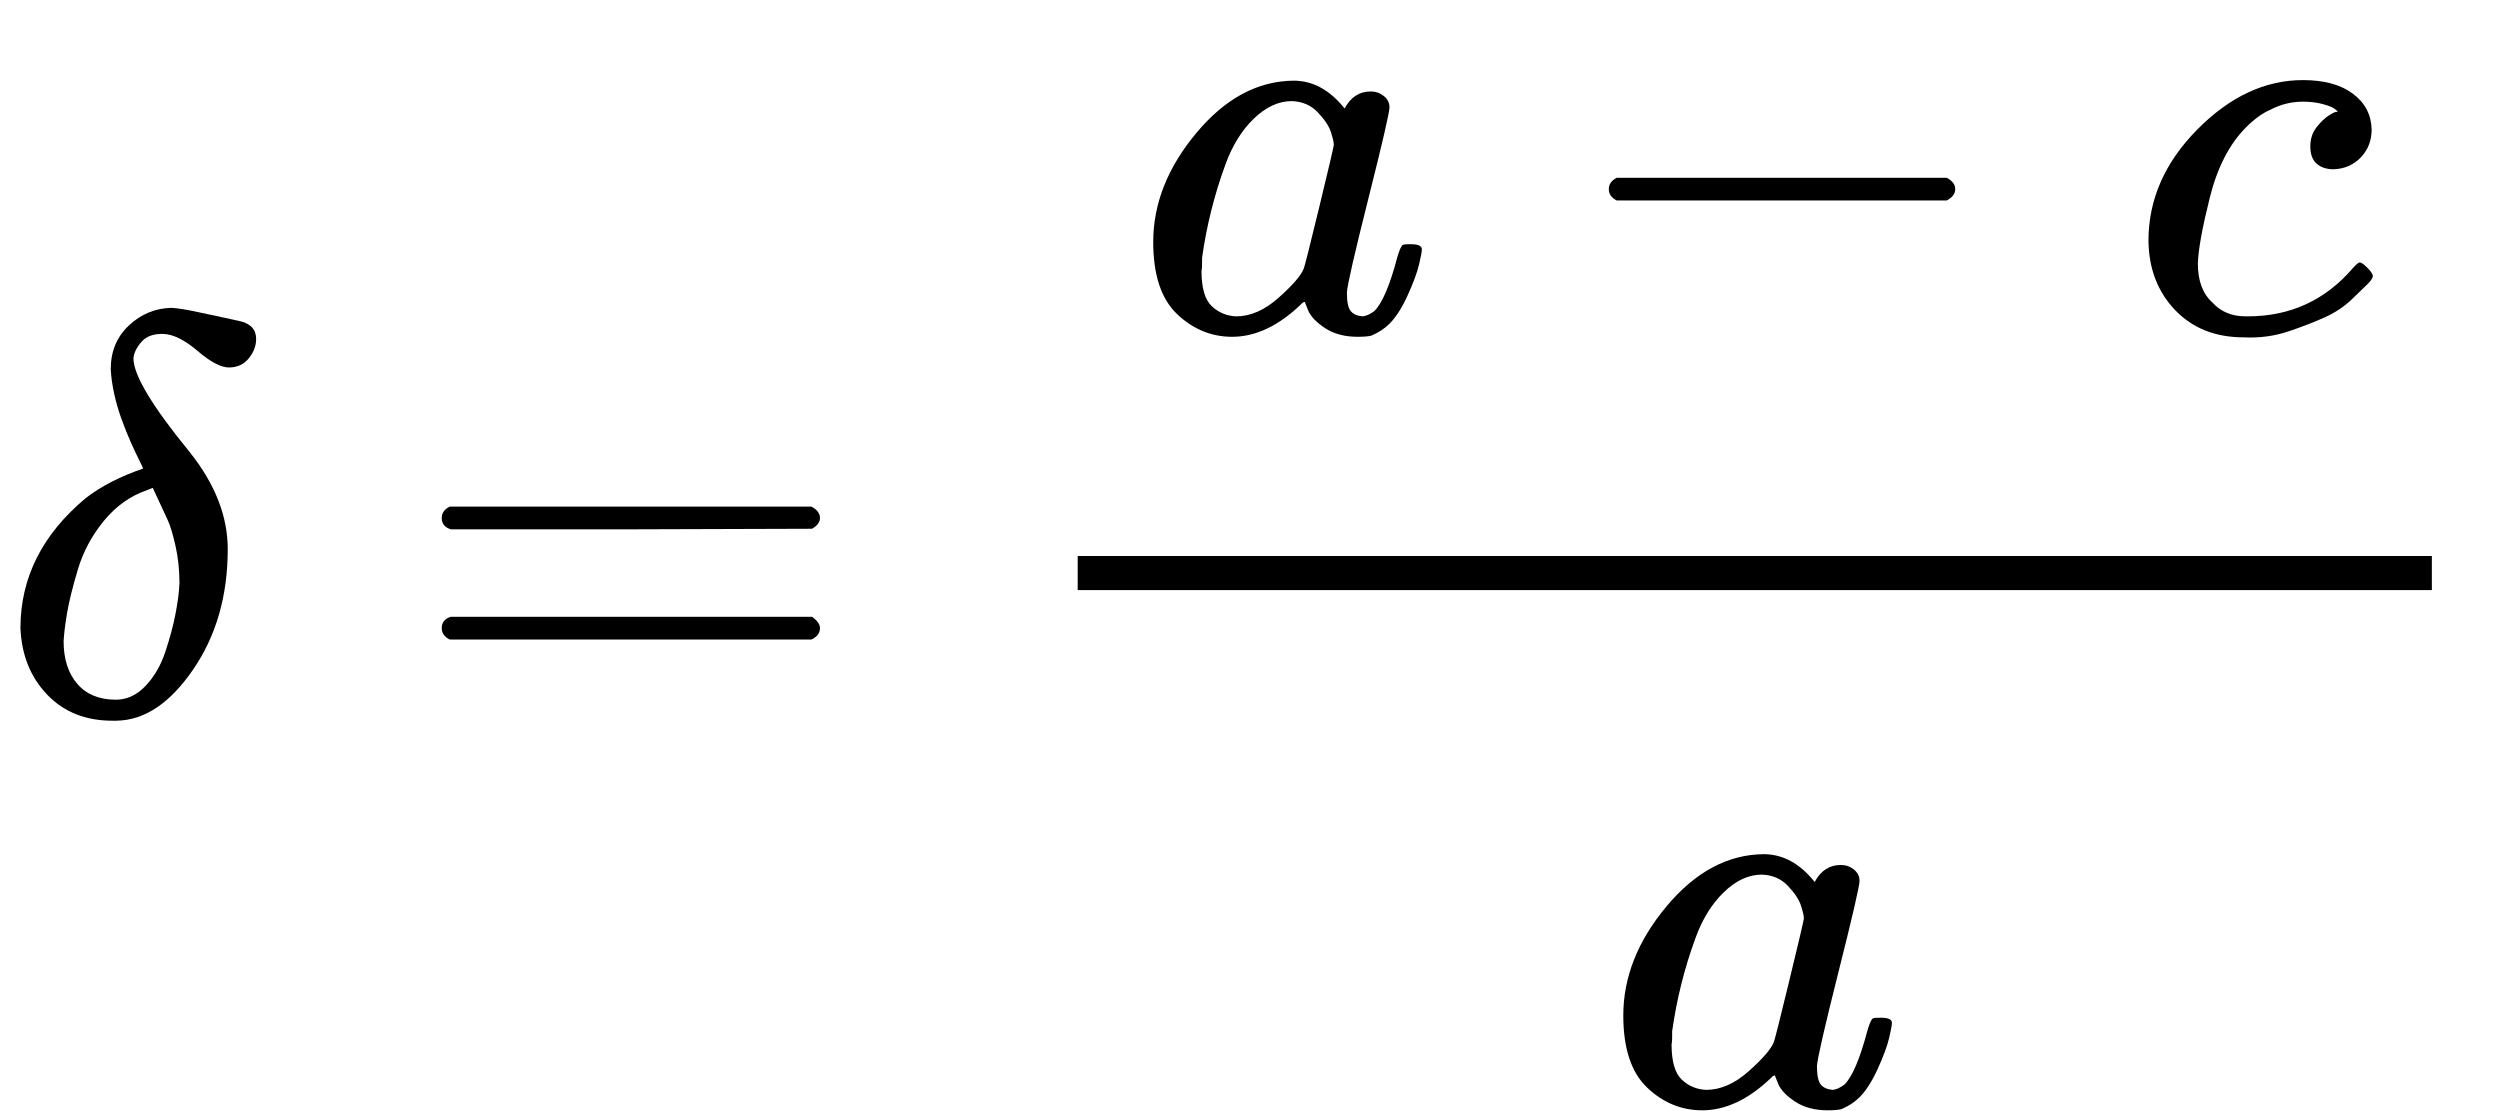
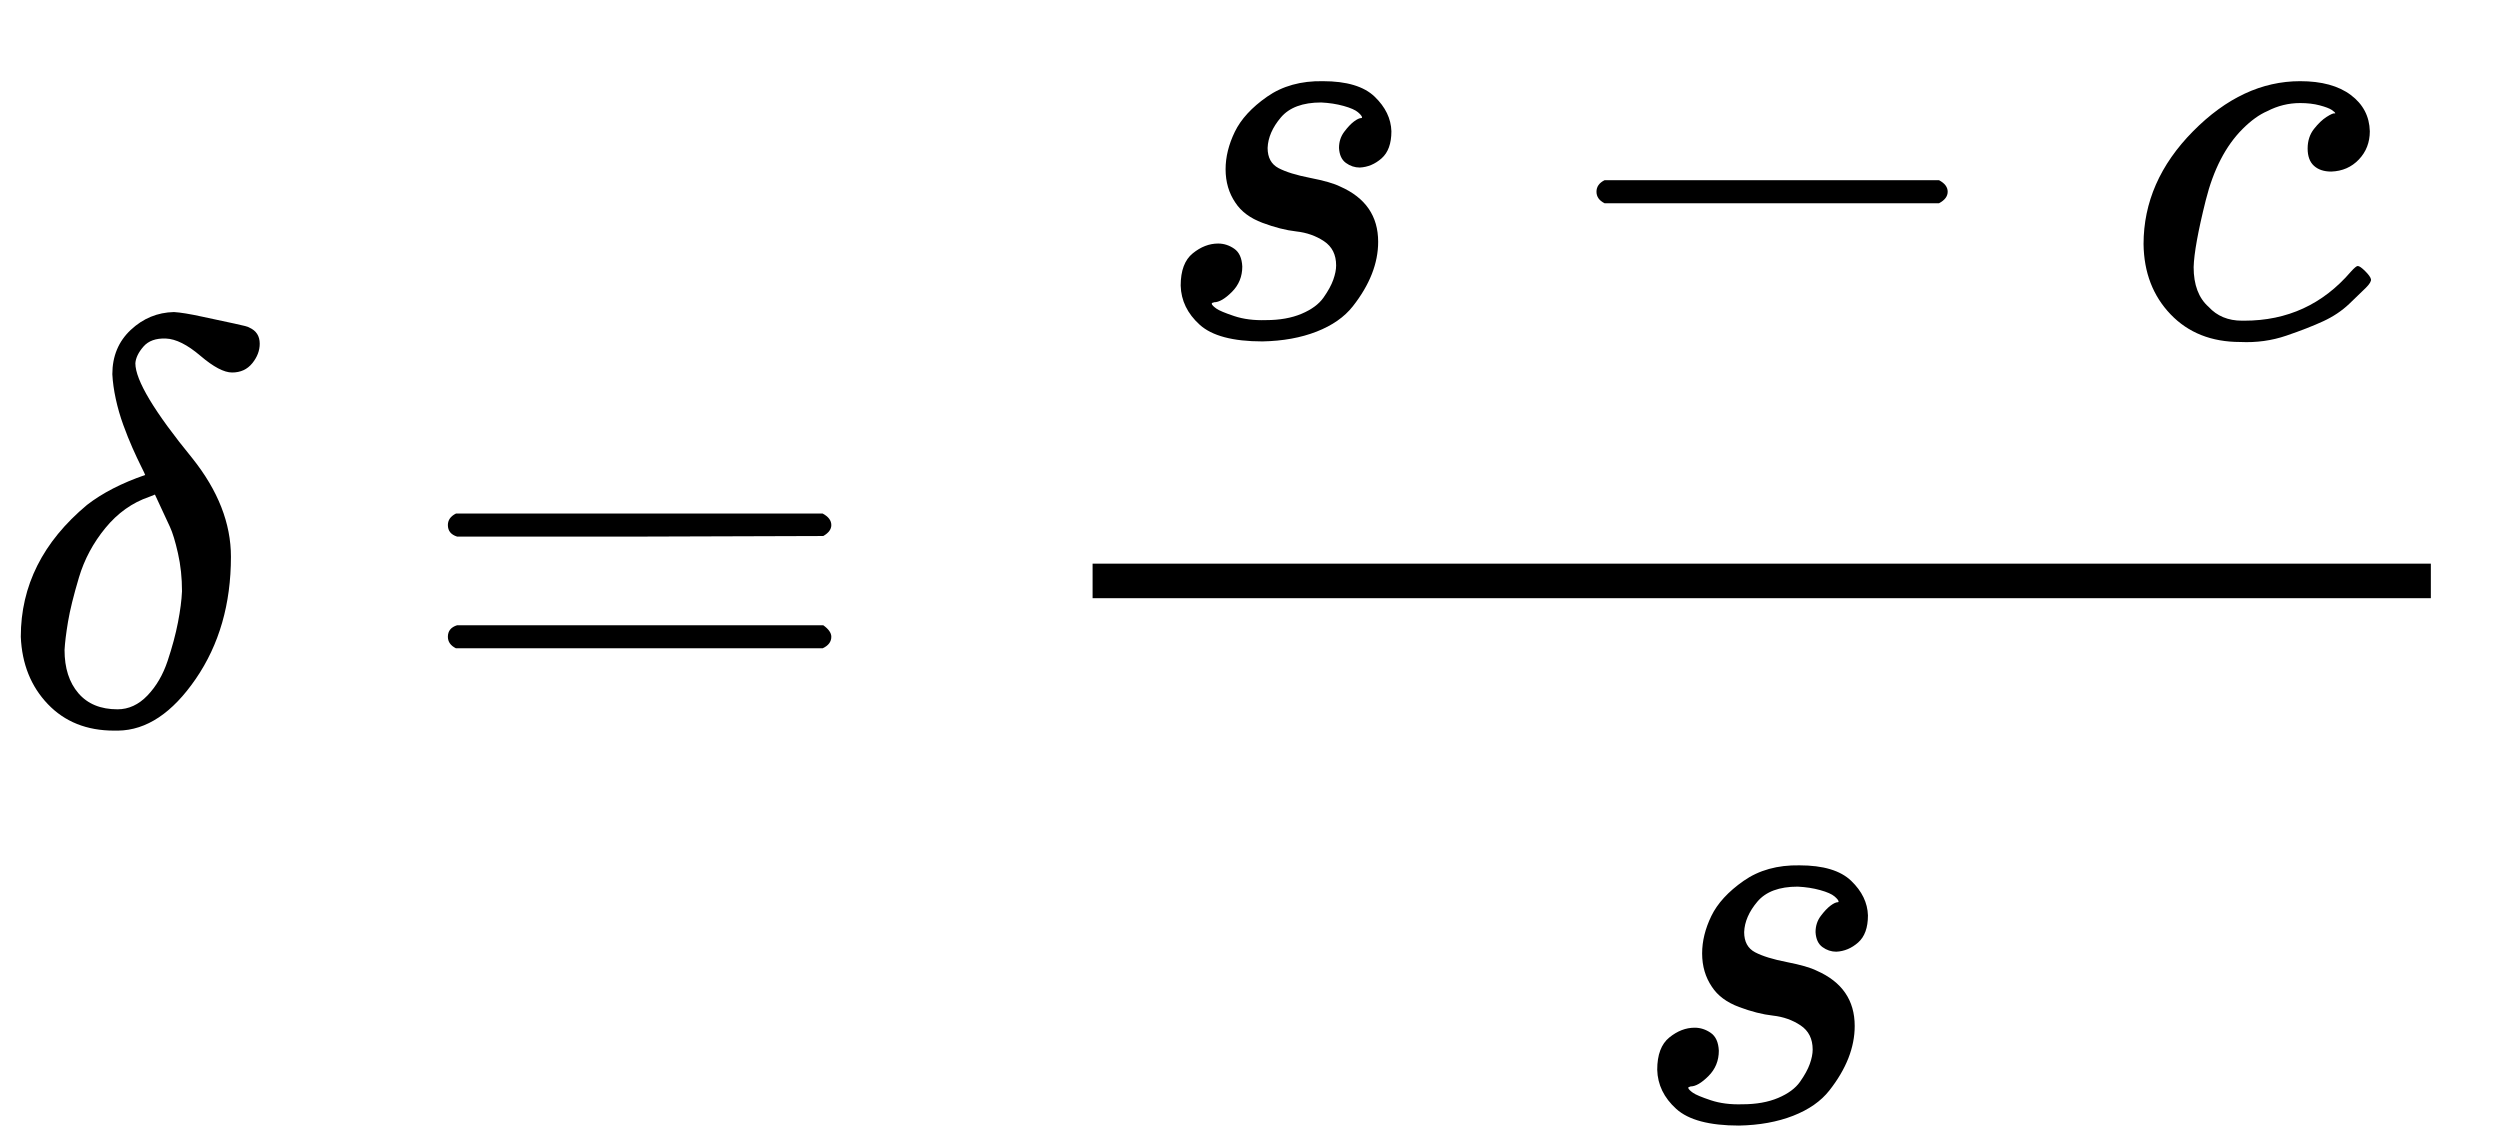
- <svg xmlns="http://www.w3.org/2000/svg" xmlns:xlink="http://www.w3.org/1999/xlink" width="84.651px" height="37.596px" viewBox="0 -1259 4402 1955" aria-hidden="true">
+ <svg xmlns="http://www.w3.org/2000/svg" xmlns:xlink="http://www.w3.org/1999/xlink" width="83.504px" height="37.596px" viewBox="0 -1259 4342 1955" aria-hidden="true">
  <defs>
-     <path id="MJX-71-TEX-I-1D6FF" d="M195 609Q195 656 227 686T302 717Q319 716 351 709T407 697T433 690Q451 682 451 662Q451 644 438 628T403 612Q382 612 348 641T288 671T249 657T235 628Q235 584 334 463Q401 379 401 292Q401 169 340 80T205 -10H198Q127 -10 83 36T36 153Q36 286 151 382Q191 413 252 434Q252 435 245 449T230 481T214 521T201 566T195 609ZM112 130Q112 83 136 55T204 27Q233 27 256 51T291 111T309 178T316 232Q316 267 309 298T295 344T269 400L259 396Q215 381 183 342T137 256T118 179T112 130Z" />
-     <path id="MJX-71-TEX-N-3D" d="M56 347Q56 360 70 367H707Q722 359 722 347Q722 336 708 328L390 327H72Q56 332 56 347ZM56 153Q56 168 72 173H708Q722 163 722 153Q722 140 707 133H70Q56 140 56 153Z" />
-     <path id="MJX-71-TEX-I-1D44E" d="M33 157Q33 258 109 349T280 441Q331 441 370 392Q386 422 416 422Q429 422 439 414T449 394Q449 381 412 234T374 68Q374 43 381 35T402 26Q411 27 422 35Q443 55 463 131Q469 151 473 152Q475 153 483 153H487Q506 153 506 144Q506 138 501 117T481 63T449 13Q436 0 417 -8Q409 -10 393 -10Q359 -10 336 5T306 36L300 51Q299 52 296 50Q294 48 292 46Q233 -10 172 -10Q117 -10 75 30T33 157ZM351 328Q351 334 346 350T323 385T277 405Q242 405 210 374T160 293Q131 214 119 129Q119 126 119 118T118 106Q118 61 136 44T179 26Q217 26 254 59T298 110Q300 114 325 217T351 328Z" />
-     <path id="MJX-71-TEX-N-2212" d="M84 237T84 250T98 270H679Q694 262 694 250T679 230H98Q84 237 84 250Z" />
-     <path id="MJX-71-TEX-I-1D450" d="M34 159Q34 268 120 355T306 442Q362 442 394 418T427 355Q427 326 408 306T360 285Q341 285 330 295T319 325T330 359T352 380T366 386H367Q367 388 361 392T340 400T306 404Q276 404 249 390Q228 381 206 359Q162 315 142 235T121 119Q121 73 147 50Q169 26 205 26H209Q321 26 394 111Q403 121 406 121Q410 121 419 112T429 98T420 83T391 55T346 25T282 0T202 -11Q127 -11 81 37T34 159Z" />
+     <path id="MJX-5-TEX-I-1D6FF" d="M195 609Q195 656 227 686T302 717Q319 716 351 709T407 697T433 690Q451 682 451 662Q451 644 438 628T403 612Q382 612 348 641T288 671T249 657T235 628Q235 584 334 463Q401 379 401 292Q401 169 340 80T205 -10H198Q127 -10 83 36T36 153Q36 286 151 382Q191 413 252 434Q252 435 245 449T230 481T214 521T201 566T195 609ZM112 130Q112 83 136 55T204 27Q233 27 256 51T291 111T309 178T316 232Q316 267 309 298T295 344T269 400L259 396Q215 381 183 342T137 256T118 179T112 130Z" />
+     <path id="MJX-5-TEX-N-3D" d="M56 347Q56 360 70 367H707Q722 359 722 347Q722 336 708 328L390 327H72Q56 332 56 347ZM56 153Q56 168 72 173H708Q722 163 722 153Q722 140 707 133H70Q56 140 56 153Z" />
+     <path id="MJX-5-TEX-I-1D460" d="M131 289Q131 321 147 354T203 415T300 442Q362 442 390 415T419 355Q419 323 402 308T364 292Q351 292 340 300T328 326Q328 342 337 354T354 372T367 378Q368 378 368 379Q368 382 361 388T336 399T297 405Q249 405 227 379T204 326Q204 301 223 291T278 274T330 259Q396 230 396 163Q396 135 385 107T352 51T289 7T195 -10Q118 -10 86 19T53 87Q53 126 74 143T118 160Q133 160 146 151T160 120Q160 94 142 76T111 58Q109 57 108 57T107 55Q108 52 115 47T146 34T201 27Q237 27 263 38T301 66T318 97T323 122Q323 150 302 164T254 181T195 196T148 231Q131 256 131 289Z" />
+     <path id="MJX-5-TEX-N-2212" d="M84 237T84 250T98 270H679Q694 262 694 250T679 230H98Q84 237 84 250Z" />
+     <path id="MJX-5-TEX-I-1D450" d="M34 159Q34 268 120 355T306 442Q362 442 394 418T427 355Q427 326 408 306T360 285Q341 285 330 295T319 325T330 359T352 380T366 386H367Q367 388 361 392T340 400T306 404Q276 404 249 390Q228 381 206 359Q162 315 142 235T121 119Q121 73 147 50Q169 26 205 26H209Q321 26 394 111Q403 121 406 121Q410 121 419 112T429 98T420 83T391 55T346 25T282 0T202 -11Q127 -11 81 37T34 159Z" />
  </defs>
  <g stroke="#000000" fill="#000000" stroke-width="0" transform="scale(1,-1)">
    <g data-mml-node="math">
      <g data-mml-node="mi">
-         <use data-c="1D6FF" xlink:href="#MJX-71-TEX-I-1D6FF" />
+         <use data-c="1D6FF" xlink:href="#MJX-5-TEX-I-1D6FF" />
      </g>
      <g data-mml-node="mo" transform="translate(721.8,0)">
-         <use data-c="3D" xlink:href="#MJX-71-TEX-N-3D" />
+         <use data-c="3D" xlink:href="#MJX-5-TEX-N-3D" />
      </g>
      <g data-mml-node="mfrac" transform="translate(1777.6,0)">
        <g data-mml-node="mrow" transform="translate(220,676)">
          <g data-mml-node="mi">
-             <use data-c="1D44E" xlink:href="#MJX-71-TEX-I-1D44E" />
+             <use data-c="1D460" xlink:href="#MJX-5-TEX-I-1D460" />
          </g>
-           <g data-mml-node="mo" transform="translate(751.2,0)">
-             <use data-c="2212" xlink:href="#MJX-71-TEX-N-2212" />
+           <g data-mml-node="mo" transform="translate(691.2,0)">
+             <use data-c="2212" xlink:href="#MJX-5-TEX-N-2212" />
          </g>
-           <g data-mml-node="mi" transform="translate(1751.4,0)">
-             <use data-c="1D450" xlink:href="#MJX-71-TEX-I-1D450" />
+           <g data-mml-node="mi" transform="translate(1691.4,0)">
+             <use data-c="1D450" xlink:href="#MJX-5-TEX-I-1D450" />
          </g>
        </g>
        <g data-mml-node="mi" transform="translate(1047.7,-686)">
-           <use data-c="1D44E" xlink:href="#MJX-71-TEX-I-1D44E" />
+           <use data-c="1D460" xlink:href="#MJX-5-TEX-I-1D460" />
        </g>
-         <rect width="2384.4" height="60" x="120" y="220" />
+         <rect width="2324.4" height="60" x="120" y="220" />
      </g>
    </g>
  </g>
</svg>
